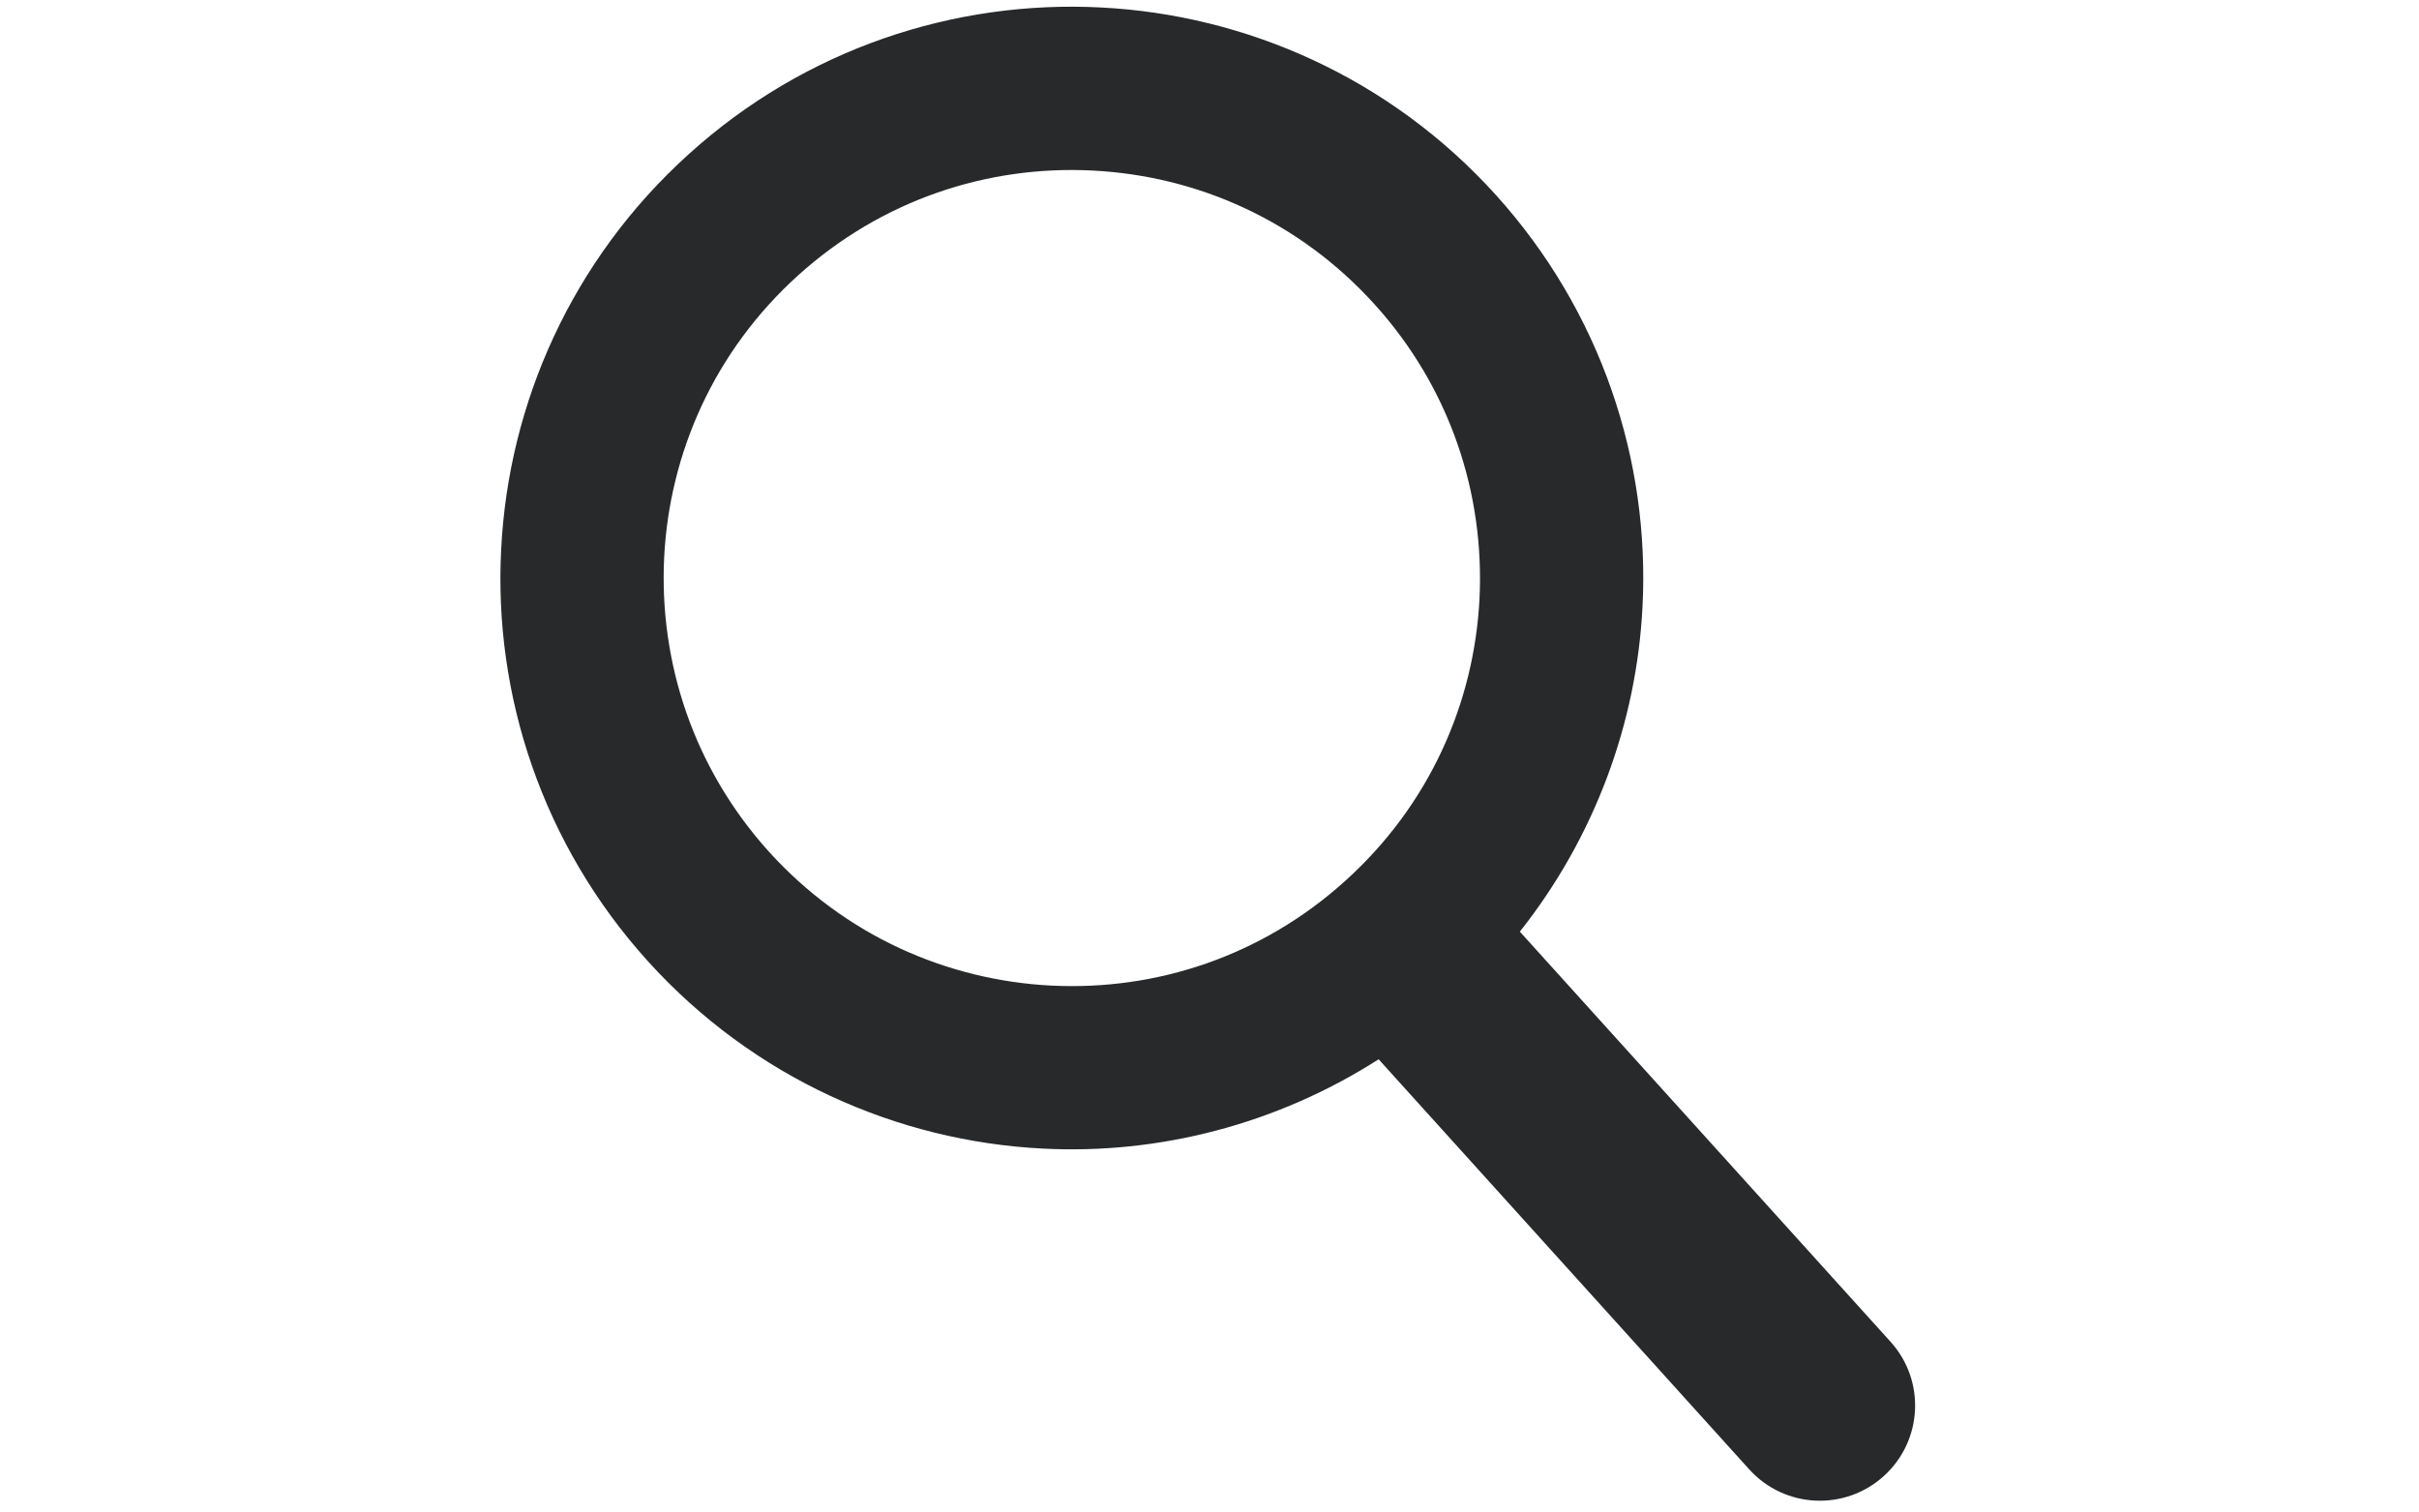
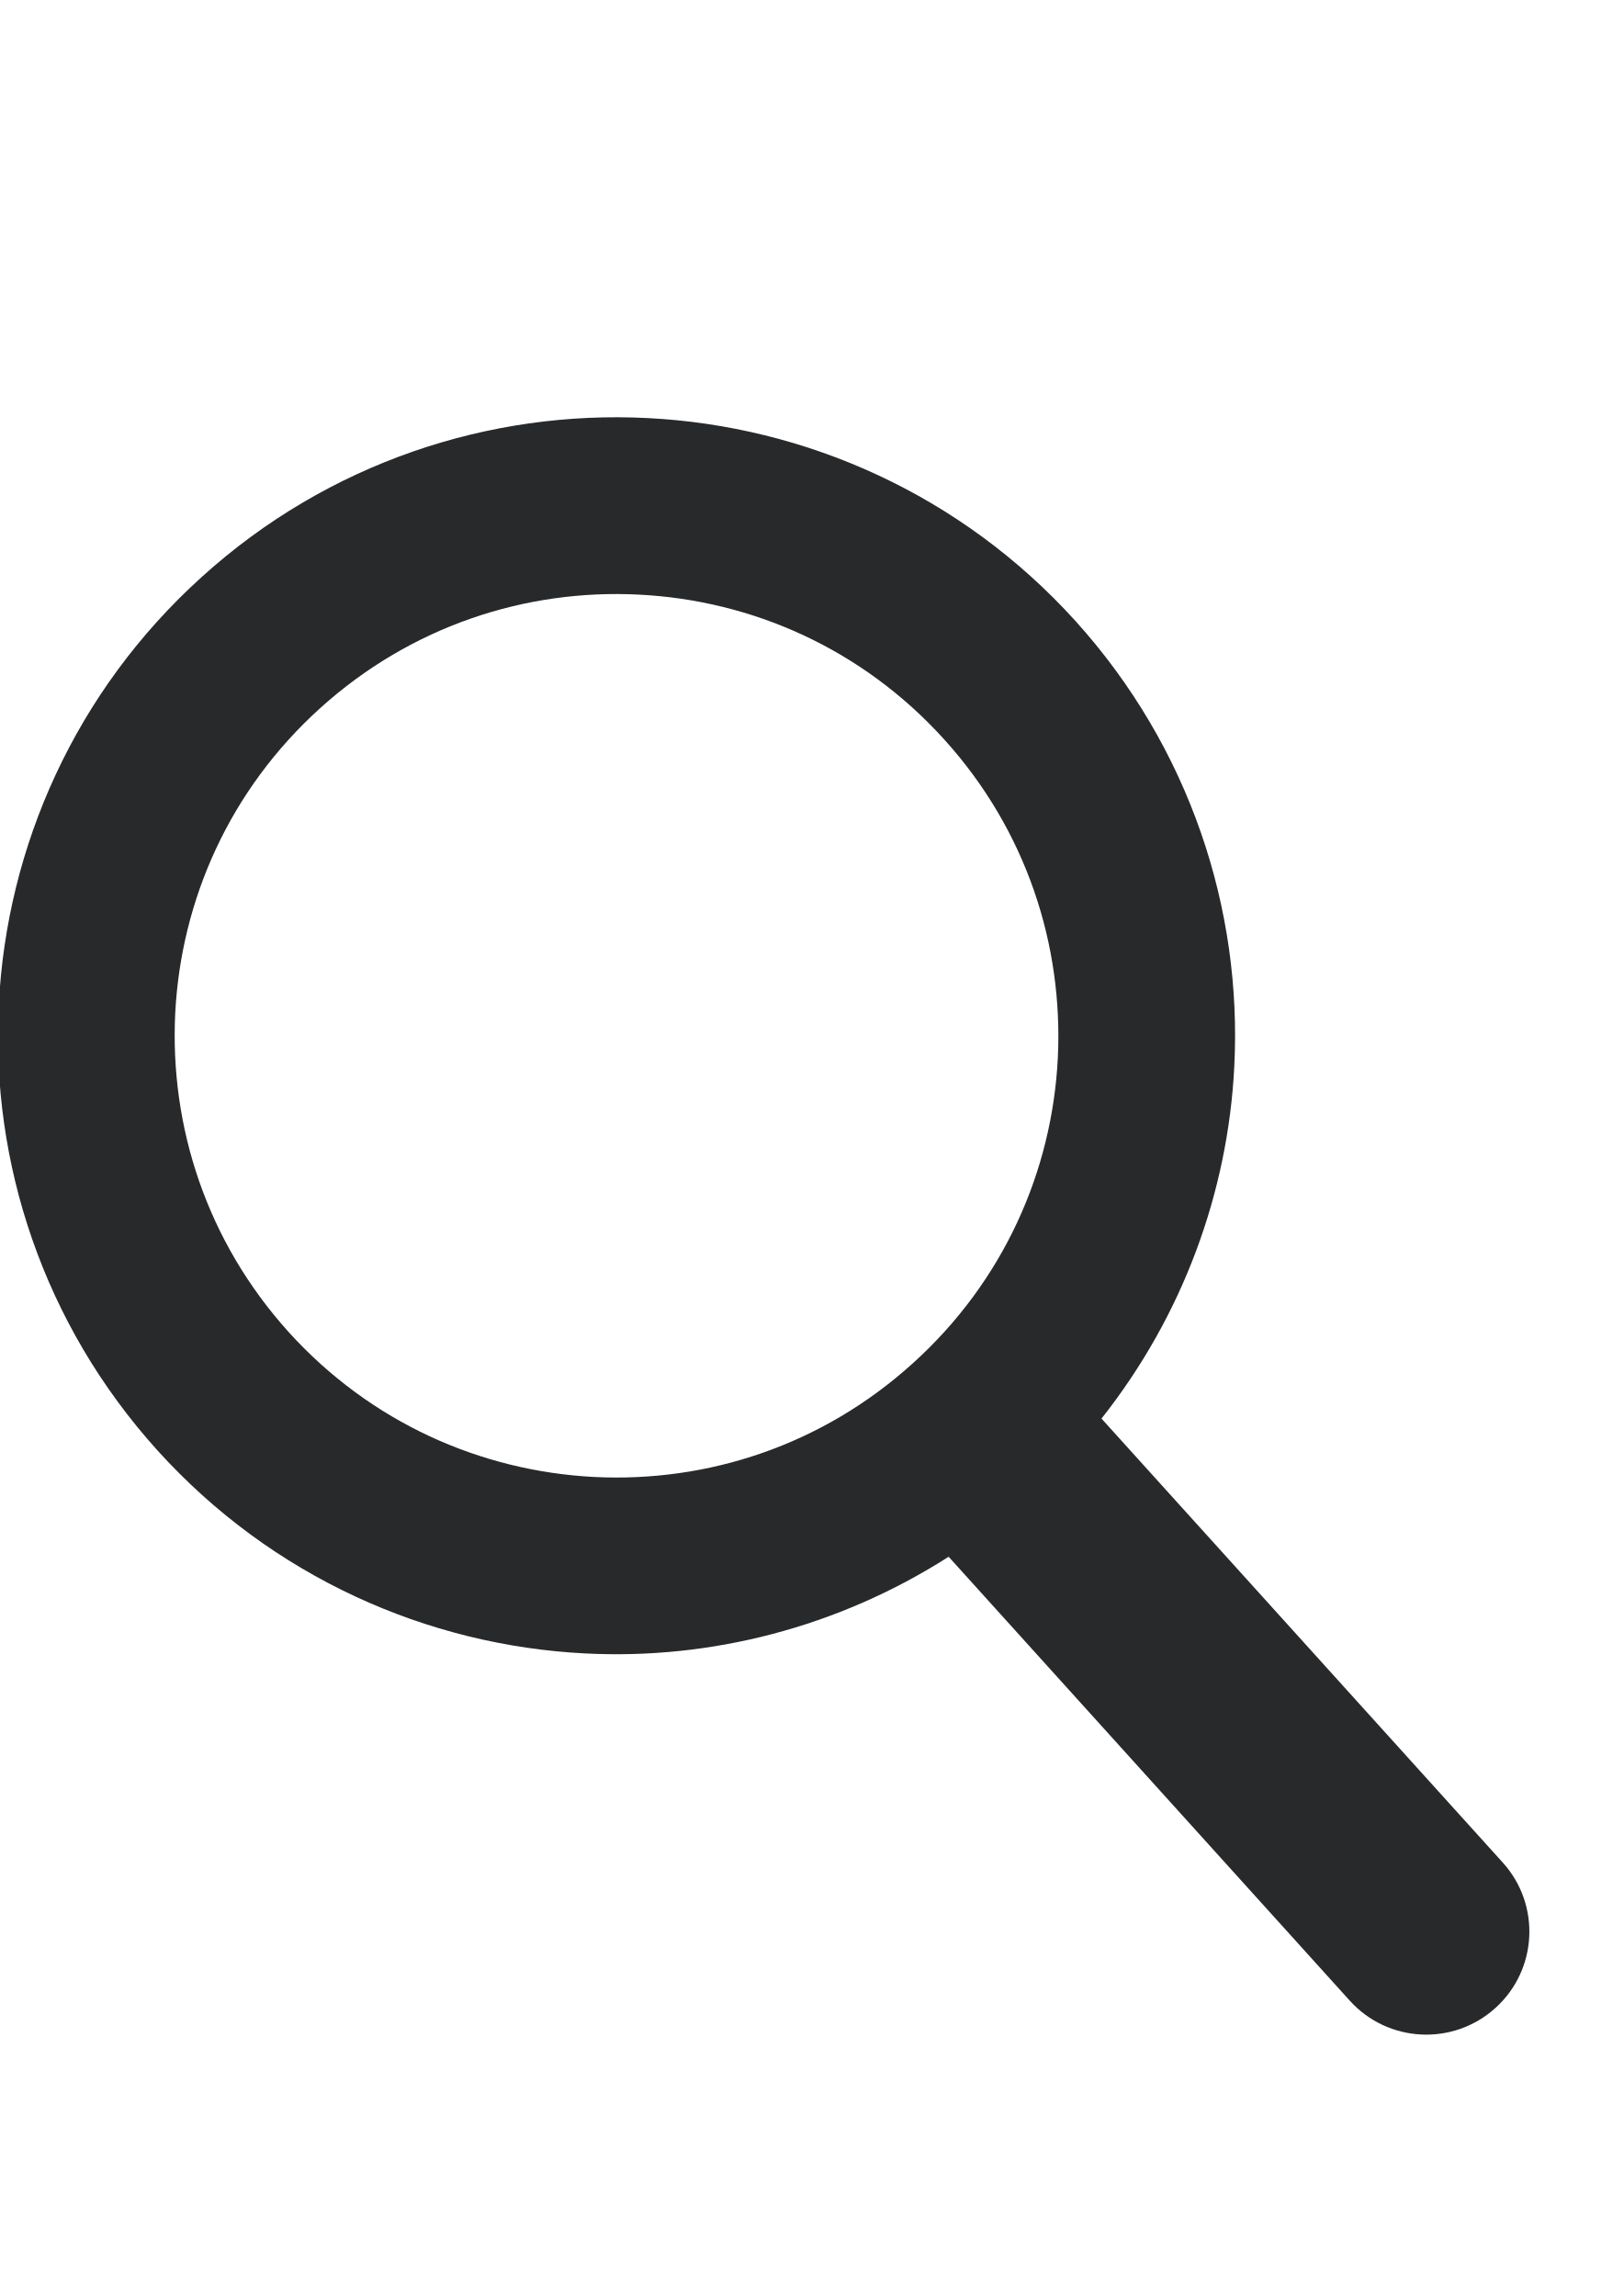
- <svg xmlns="http://www.w3.org/2000/svg" width="1280" zoomAndPan="magnify" viewBox="0 0 960 600" height="800" preserveAspectRatio="xMidYMid meet" version="1.0" id="svg18">
-   <defs id="defs18">
-     <linearGradient x1="0" gradientTransform="matrix(0.75, 0, 0, 0.75, 0.00000048, 0.00002)" y1="400" x2="1280" gradientUnits="userSpaceOnUse" y2="400" id="91aadc944a">
-       <stop stop-opacity="1" stop-color="rgb(94.099%, 94.899%, 94.899%)" offset="0" id="stop1" />
-       <stop stop-opacity="1" stop-color="rgb(94.099%, 94.899%, 94.899%)" offset="0.5" id="stop2" />
-       <stop stop-opacity="1" stop-color="rgb(94.199%, 94.974%, 94.974%)" offset="0.531" id="stop3" />
-       <stop stop-opacity="1" stop-color="rgb(94.398%, 95.123%, 95.123%)" offset="0.562" id="stop4" />
-       <stop stop-opacity="1" stop-color="rgb(94.598%, 95.274%, 95.274%)" offset="0.594" id="stop5" />
-       <stop stop-opacity="1" stop-color="rgb(94.798%, 95.424%, 95.424%)" offset="0.625" id="stop6" />
-       <stop stop-opacity="1" stop-color="rgb(94.998%, 95.573%, 95.573%)" offset="0.656" id="stop7" />
-       <stop stop-opacity="1" stop-color="rgb(95.198%, 95.724%, 95.724%)" offset="0.688" id="stop8" />
-       <stop stop-opacity="1" stop-color="rgb(95.398%, 95.874%, 95.874%)" offset="0.719" id="stop9" />
-       <stop stop-opacity="1" stop-color="rgb(95.598%, 96.024%, 96.024%)" offset="0.75" id="stop10" />
-       <stop stop-opacity="1" stop-color="rgb(95.799%, 96.175%, 96.175%)" offset="0.781" id="stop11" />
-       <stop stop-opacity="1" stop-color="rgb(95.999%, 96.324%, 96.324%)" offset="0.812" id="stop12" />
-       <stop stop-opacity="1" stop-color="rgb(96.199%, 96.474%, 96.474%)" offset="0.844" id="stop13" />
-       <stop stop-opacity="1" stop-color="rgb(96.399%, 96.625%, 96.625%)" offset="0.875" id="stop14" />
-       <stop stop-opacity="1" stop-color="rgb(96.599%, 96.774%, 96.774%)" offset="0.906" id="stop15" />
-       <stop stop-opacity="1" stop-color="rgb(96.799%, 96.924%, 96.924%)" offset="0.938" id="stop16" />
-       <stop stop-opacity="1" stop-color="rgb(96.999%, 97.073%, 97.073%)" offset="0.969" id="stop17" />
-       <stop stop-opacity="1" stop-color="rgb(97.198%, 97.224%, 97.224%)" offset="1" id="stop18" />
-     </linearGradient>
-   </defs>
-   <path fill="#27292b" d="M 587.156 237.617 C 585.066 279.109 567.258 319.535 533.934 349.605 C 500.707 379.676 458.711 393.309 417.191 391.234 C 375.676 389.102 335.254 371.32 305.148 338.078 C 275.121 304.785 261.547 262.801 263.578 221.23 C 265.695 179.766 283.492 139.344 316.746 109.297 C 350.016 79.254 392.023 65.594 433.527 67.695 C 475.07 69.773 515.453 87.555 545.527 120.824 C 575.602 154.066 589.18 196.102 587.156 237.617 Z M 750.277 532.613 L 603.164 369.82 C 633.031 332.074 649.5 286.809 651.84 240.926 C 654.84 183.047 635.516 123.746 593.629 77.367 C 551.699 30.988 494.613 5.859 436.789 2.961 C 378.922 -0.016 319.613 19.27 273.332 61.195 C 226.883 103.152 201.793 160.156 198.898 217.98 C 195.867 275.832 215.18 335.133 257.082 381.512 C 299.02 427.887 356.094 453.043 413.945 455.941 C 459.816 458.289 506.566 446.406 547.125 420.488 L 694.184 583.254 C 708.203 598.77 732.102 599.941 747.57 585.953 C 763.074 571.969 764.262 548.07 750.277 532.613 " fill-opacity="1" fill-rule="nonzero" id="path18" />
+ <svg xmlns="http://www.w3.org/2000/svg" width="210mm" height="297mm" viewBox="0 0 210 297" version="1.1" id="svg1">
+   <defs id="defs1" />
+   <g id="layer1">
+     <path fill="#27292b" d="m 136.813,136.862 c -0.737,14.638 -7.02,28.899 -18.776,39.507 C 106.316,186.977 91.5,191.786 76.853,191.054 62.207,190.302 47.947,184.029 37.327,172.302 26.734,160.557 21.945,145.746 22.662,131.081 23.409,116.453 29.687,102.193 41.418,91.593 53.155,80.995 67.974,76.176 82.616,76.917 c 14.655,0.733 28.902,7.006 39.511,18.743 10.61,11.727 15.4,26.556 14.686,41.202 z m 57.545,104.068 -51.898,-57.43 c 10.536,-13.316 16.346,-29.285 17.172,-45.471 1.058,-20.418 -5.759,-41.338 -20.536,-57.7 C 124.304,63.968 104.166,55.103 83.767,54.08 63.352,53.03 42.43,59.834 26.103,74.624 9.716,89.426 0.865,109.535 -0.156,129.934 -1.225,150.343 5.588,171.263 20.37,187.625 c 14.795,16.36 34.929,25.235 55.338,26.257 16.182,0.828 32.675,-3.364 46.983,-12.507 l 51.879,57.42 c 4.946,5.474 13.377,5.887 18.834,0.952 5.469,-4.933 5.888,-13.364 0.955,-18.817" fill-opacity="1" fill-rule="nonzero" id="path18" style="stroke-width:0.353" />
+   </g>
</svg>
